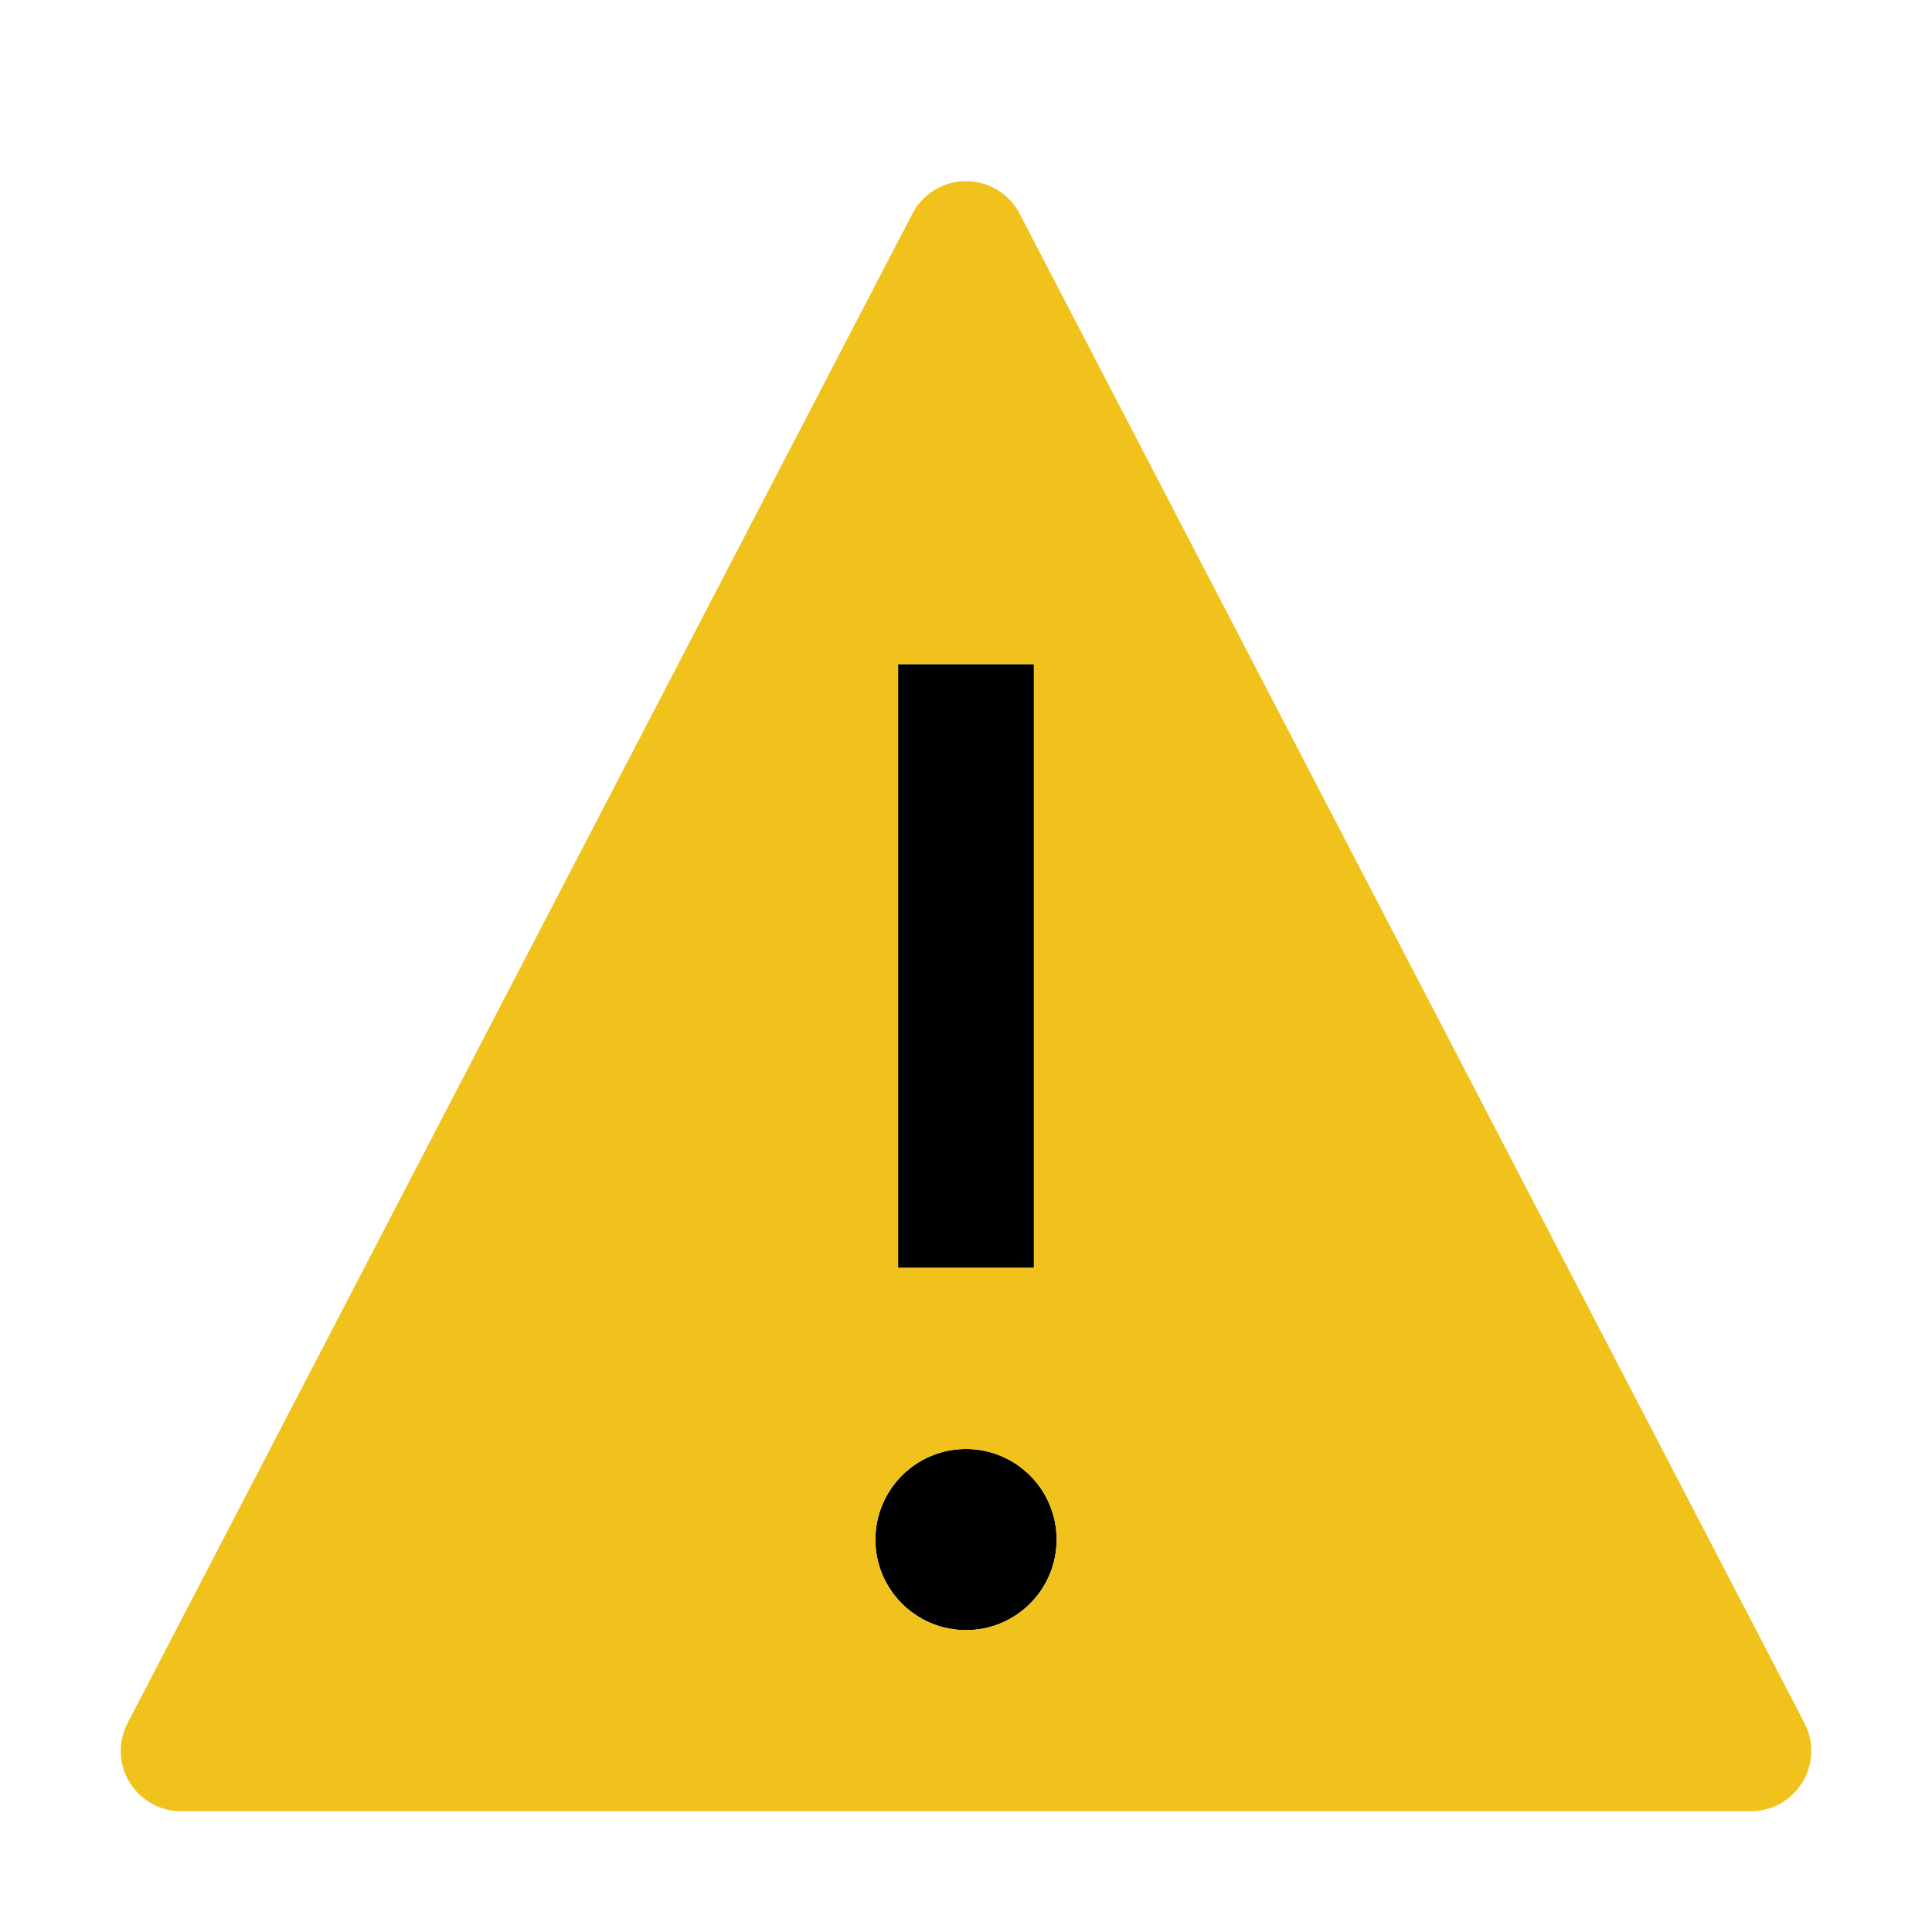
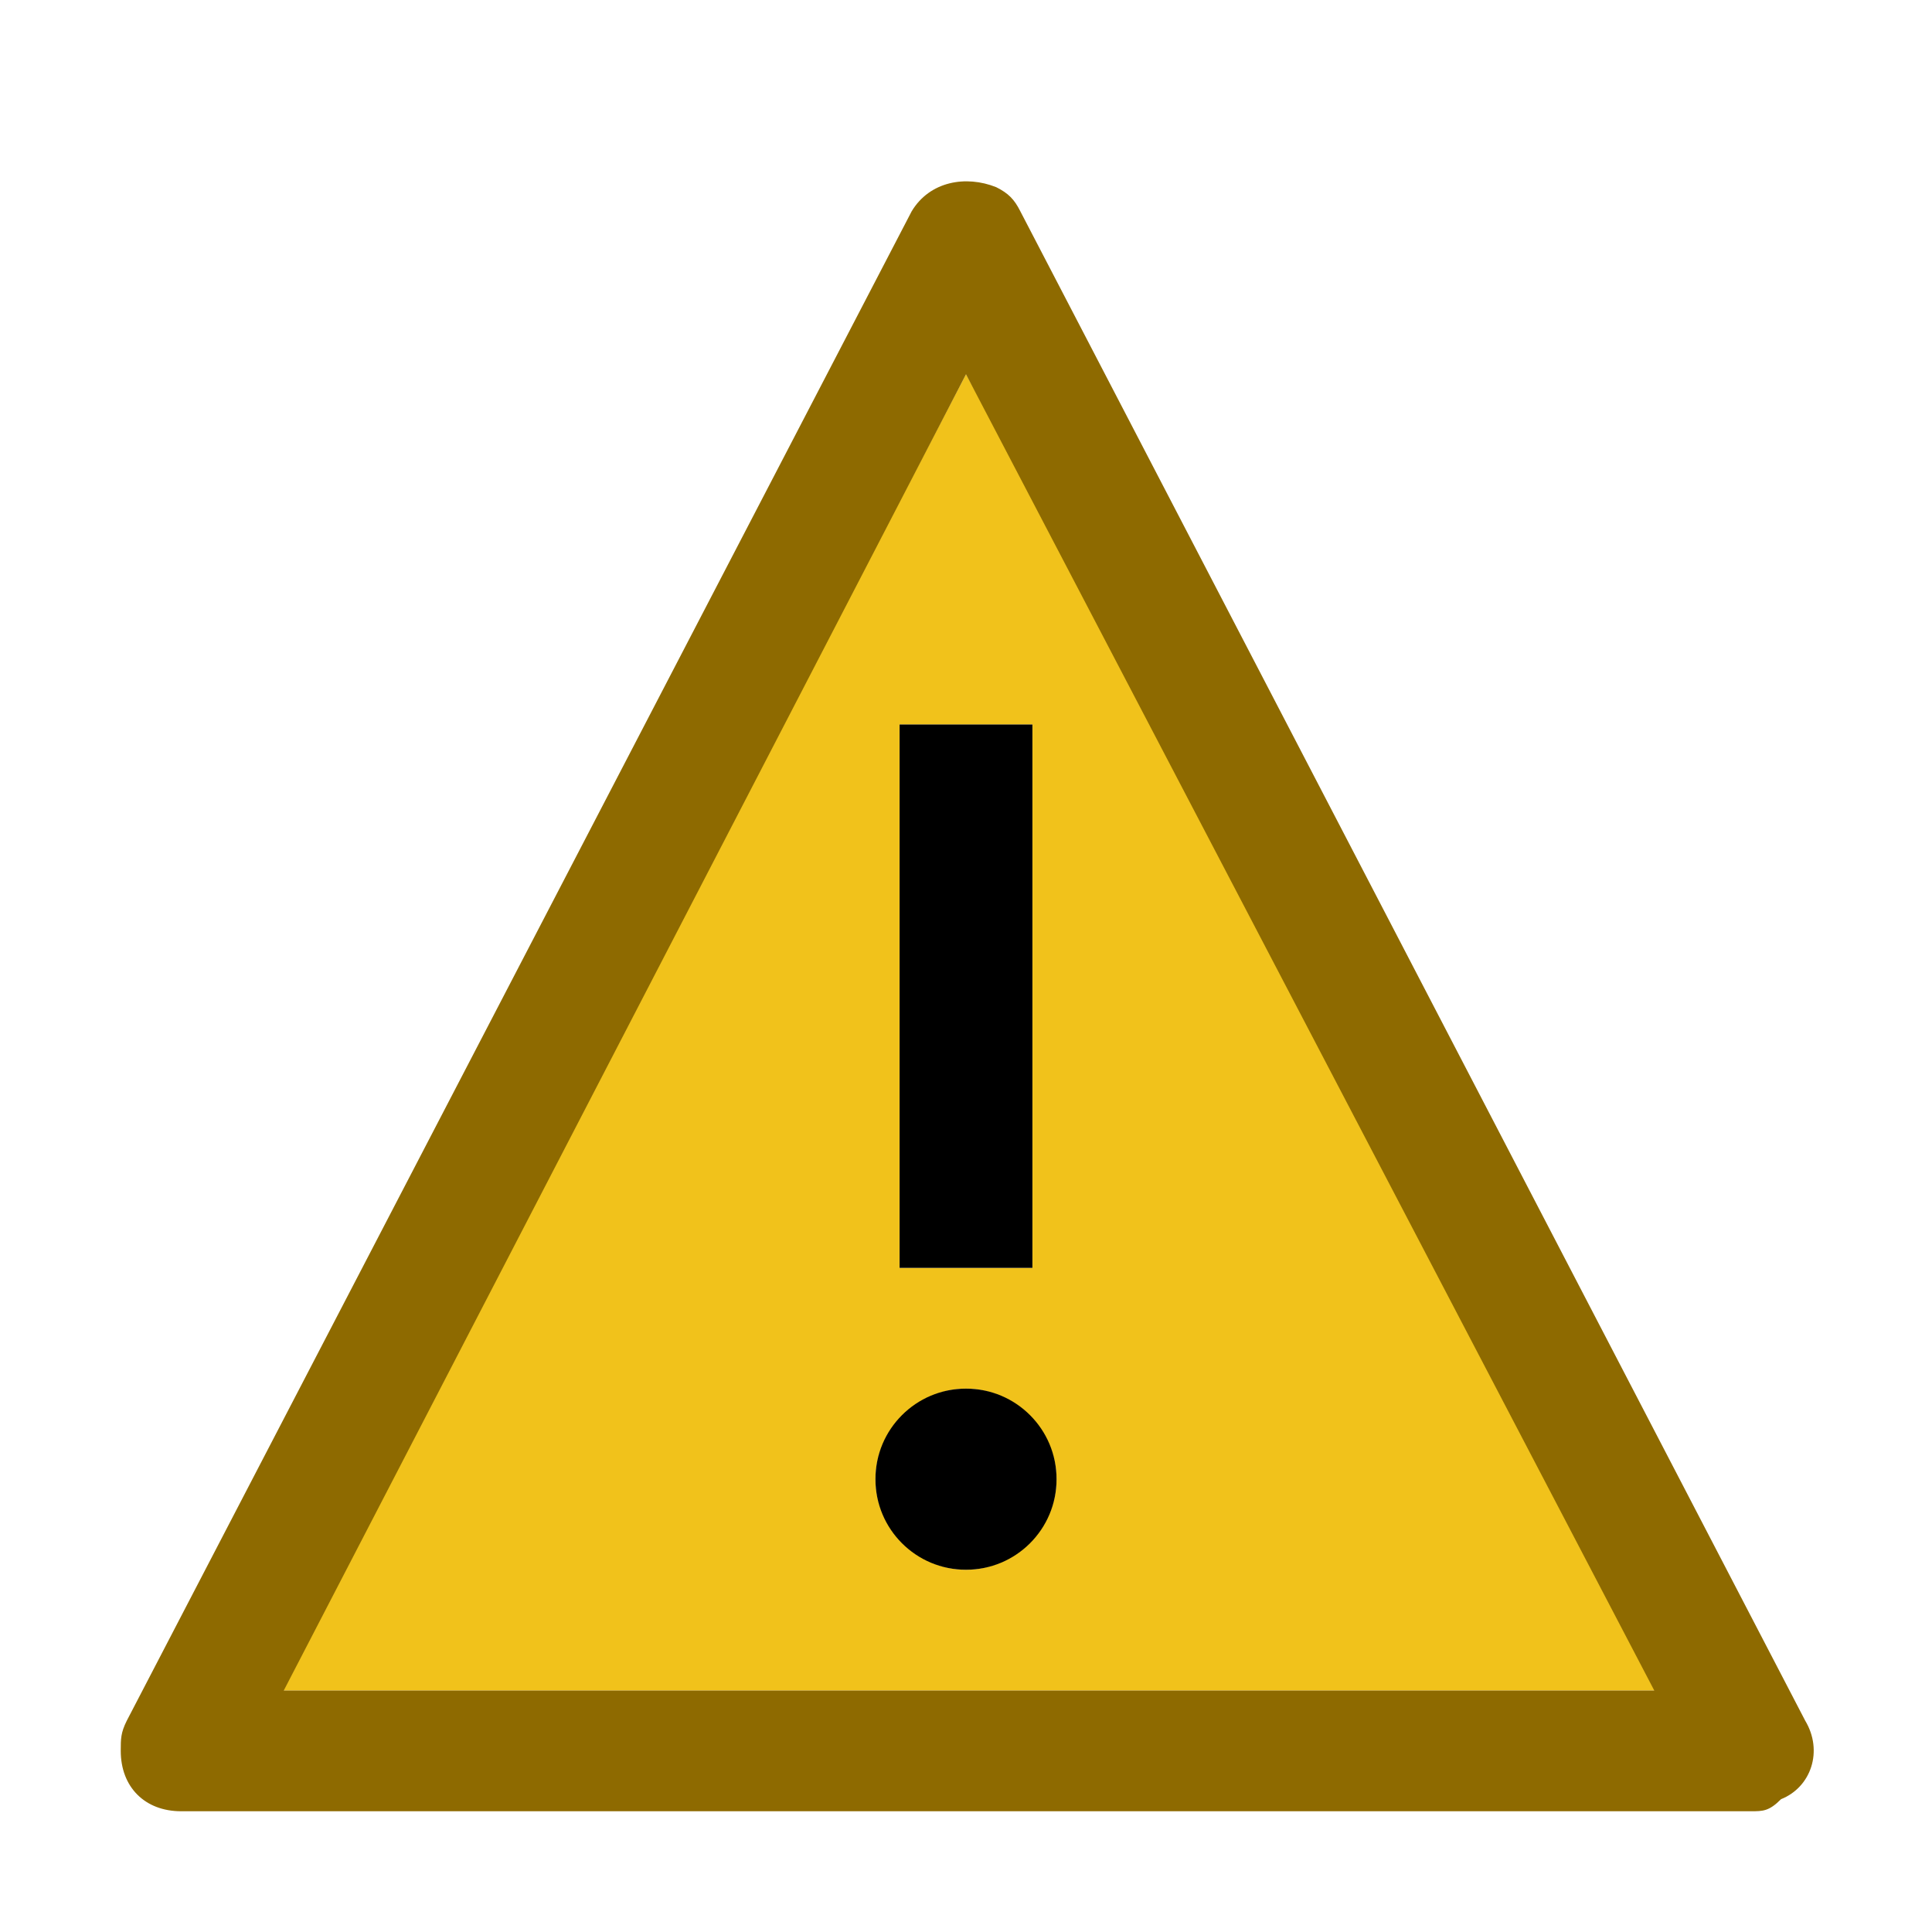
- <svg xmlns="http://www.w3.org/2000/svg" width="20px" height="20px" viewBox="0 0 20 20" version="1.1">
-   <g id="Structure" stroke="none" stroke-width="1" fill="none" fill-rule="evenodd">
-     <g id="warning--alt--filled">
-       <path d="M9.297,6.875 L10.703,6.875 L10.703,13.125 L9.297,13.125 L9.297,6.875 Z M10,16.875 C9.482,16.875 9.062,16.455 9.062,15.938 C9.062,15.42 9.482,15 10,15 C10.518,15 10.938,15.42 10.938,15.938 C10.938,16.455 10.518,16.875 10,16.875 Z" id="_inner-path_" fill="#000000" />
-       <path d="M18.68,17.837 L10.555,2.212 C10.447,2.005 10.233,1.875 10,1.875 C9.767,1.875 9.553,2.005 9.445,2.212 L1.321,17.837 C1.22,18.03 1.227,18.263 1.341,18.449 C1.454,18.636 1.657,18.75 1.875,18.75 L18.125,18.75 C18.343,18.75 18.546,18.636 18.659,18.449 C18.773,18.263 18.78,18.03 18.68,17.837 Z M9.297,6.875 L10.703,6.875 L10.703,13.125 L9.297,13.125 L9.297,6.875 Z M10,16.875 C9.482,16.875 9.062,16.455 9.062,15.938 C9.062,15.42 9.482,15 10,15 C10.518,15 10.938,15.42 10.938,15.938 C10.938,16.455 10.518,16.875 10,16.875 Z" id="Shape" fill="#F1C21B" fill-rule="nonzero" />
-       <rect id="_Transparent_Rectangle_" x="0" y="0" width="20" height="20" />
-     </g>
-   </g>
+ <svg xmlns="http://www.w3.org/2000/svg" version="1.1" id="icon" x="0px" y="0px" viewBox="0 0 32 32" style="enable-background:new 0 0 32 32;" xml:space="preserve">
+   <style type="text/css">
+ 	.st0{fill:none;}
+ 	.st1{fill:#F1C21B;}
+ 	.st2{fill:#8E6A00;}
+ </style>
+   <path id="inner-path" class="st0" d="M16,26c-0.8,0-1.5-0.7-1.5-1.5S15.2,23,16,23c0.8,0,1.5,0.7,1.5,1.5S16.8,26,16,26z M14.9,21  h2.2v-9h-2.2C14.9,12,14.9,21,14.9,21z" />
+   <path class="st1" d="M16,6.2L16,6.2L4.6,28l0,0h23.5l0,0L16,6.2z M14.9,12h2.2v9h-2.2C14.9,21,14.9,12,14.9,12z M16,26  c-0.8,0-1.5-0.7-1.5-1.5S15.2,23,16,23c0.8,0,1.5,0.7,1.5,1.5S16.8,26,16,26z" />
+   <path class="st2" d="M29,30H3c-0.6,0-1-0.4-1-1c0-0.2,0-0.3,0.1-0.5l13-25C15.4,3,16,2.9,16.5,3.1c0.2,0.1,0.3,0.2,0.4,0.4l13,25  c0.3,0.5,0.1,1.1-0.4,1.3C29.3,30,29.2,30,29,30z M4.7,28h22.7l0,0L16,6.2l0,0L4.7,28L4.7,28z" />
+   <rect id="_Transparent_Rectangle_" class="st0" width="32" height="32" />
+   <rect x="14.9" y="12" width="2.2" height="9" />
+   <polygon class="st1" points="-37.3,11 -37.5,11 -37.3,11.3 " />
+   <circle cx="16" cy="24.5" r="1.5" />
</svg>
